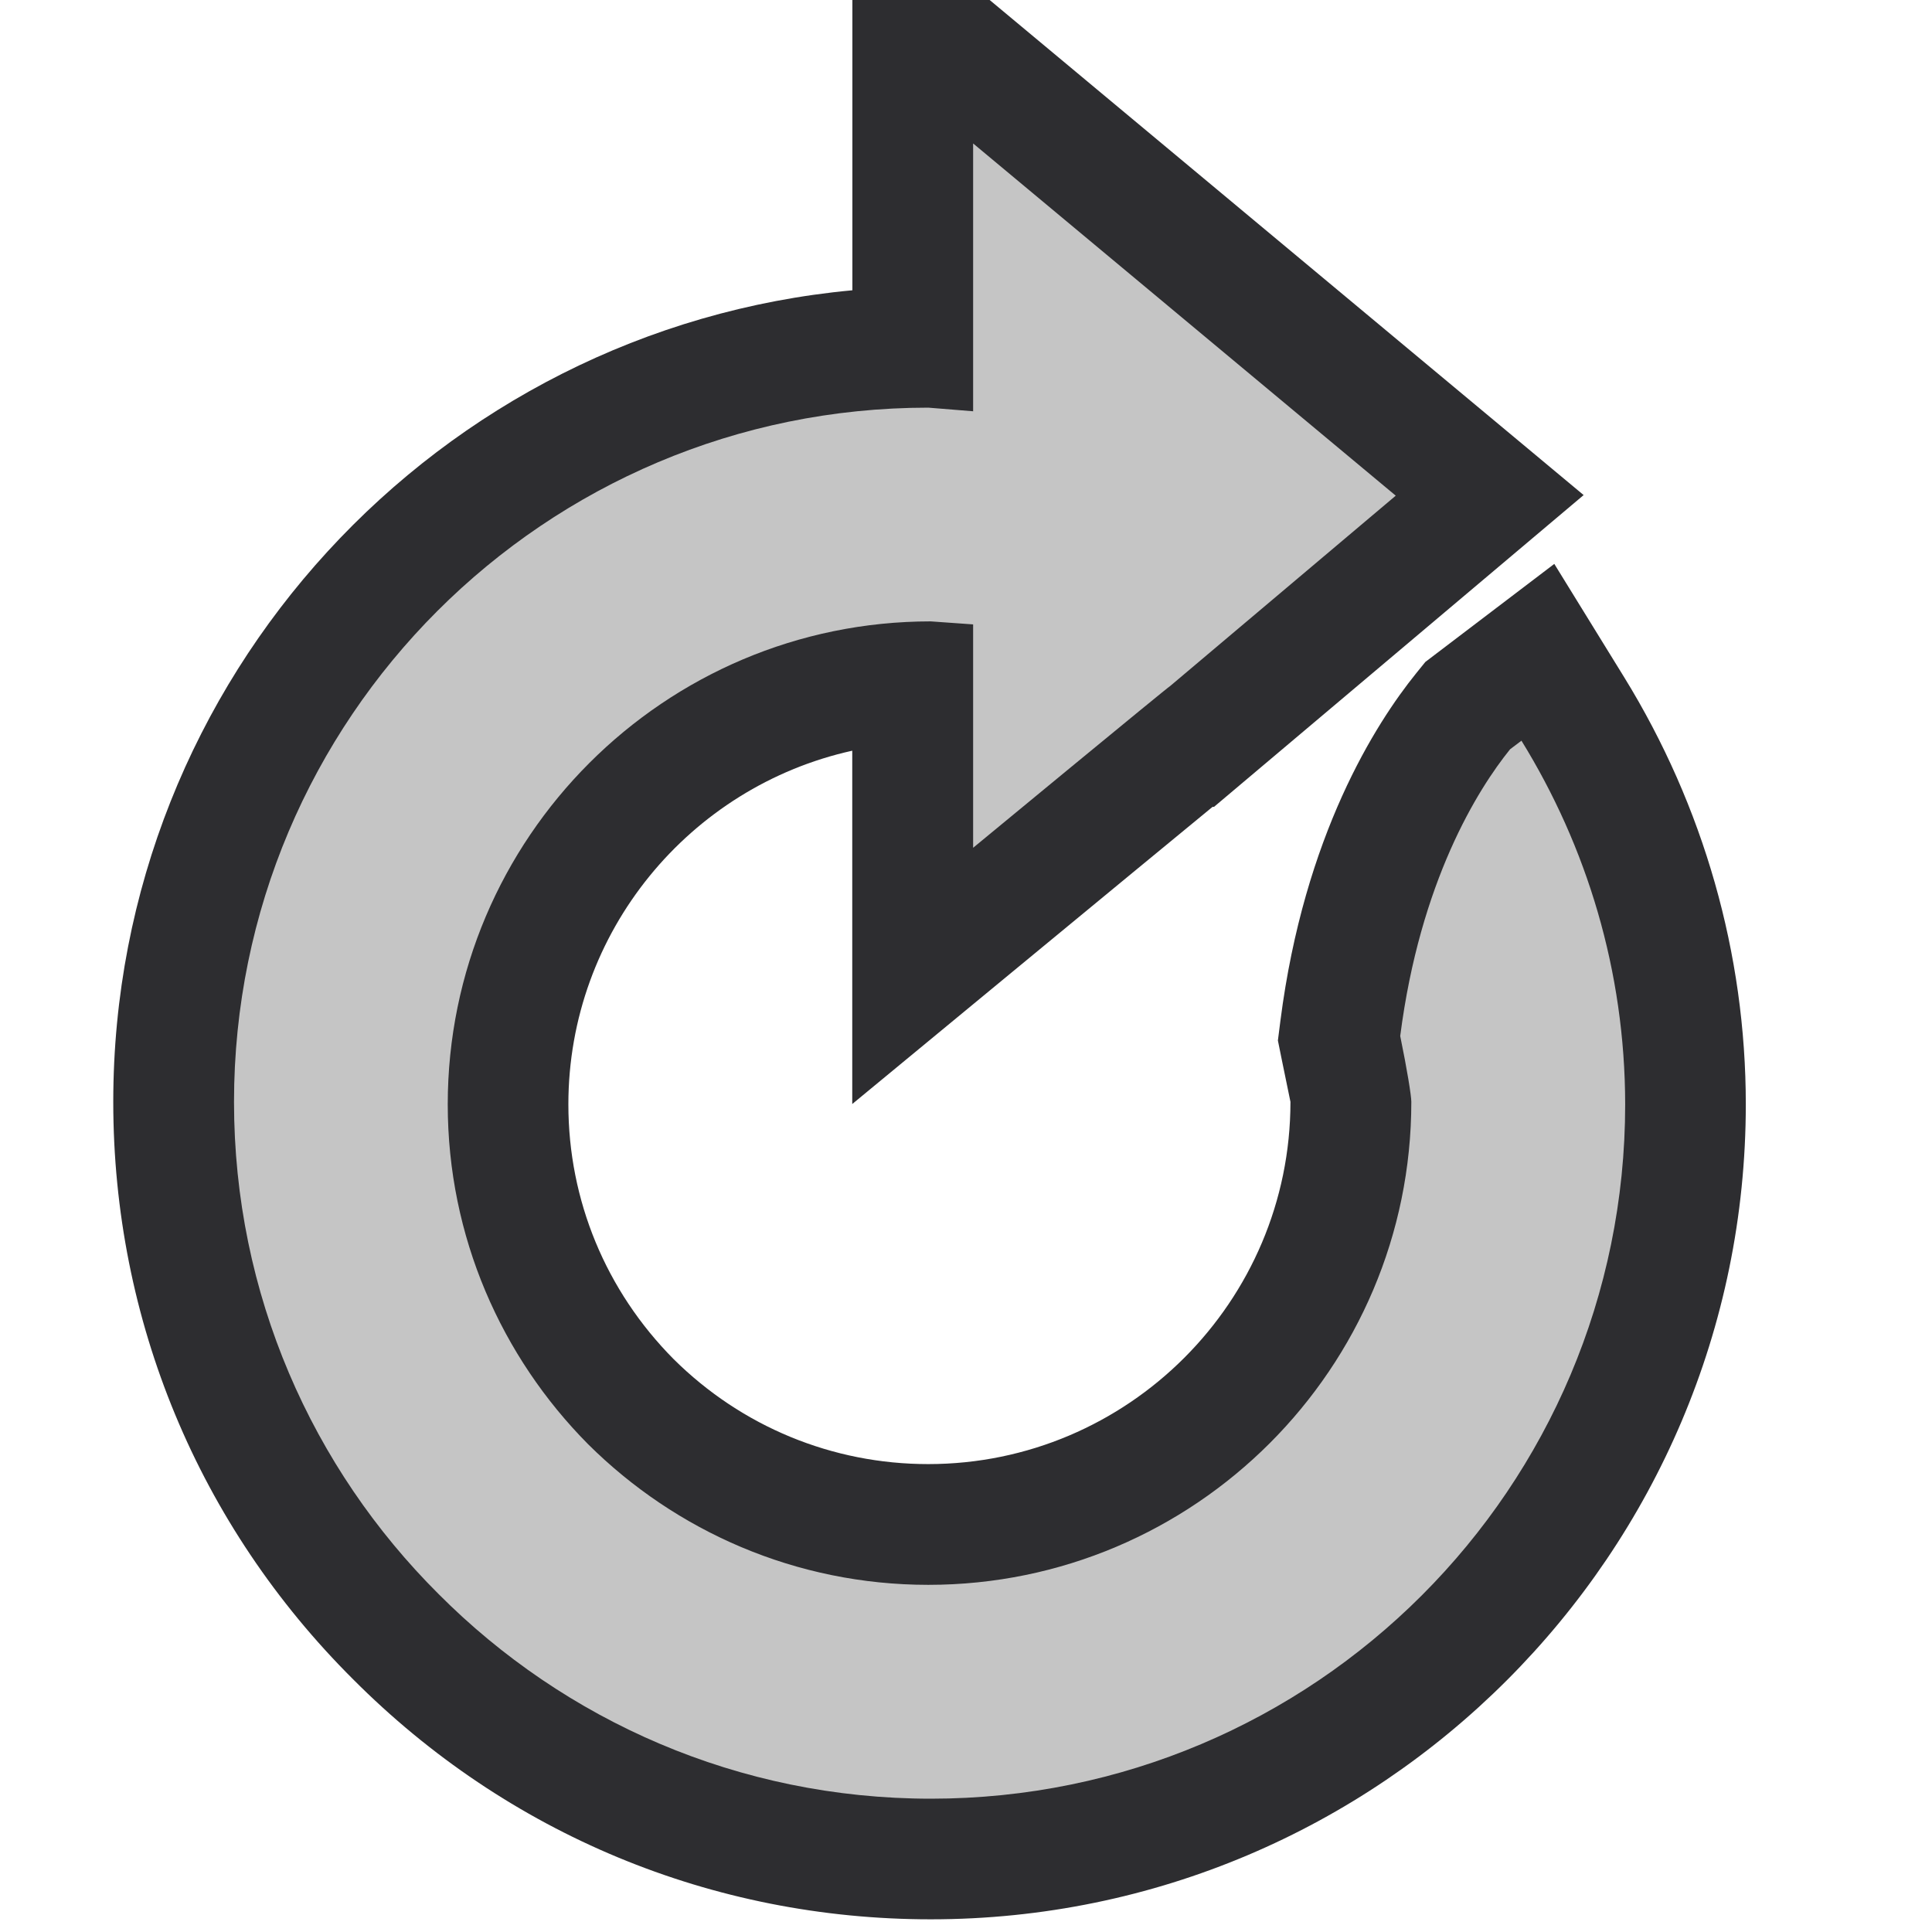
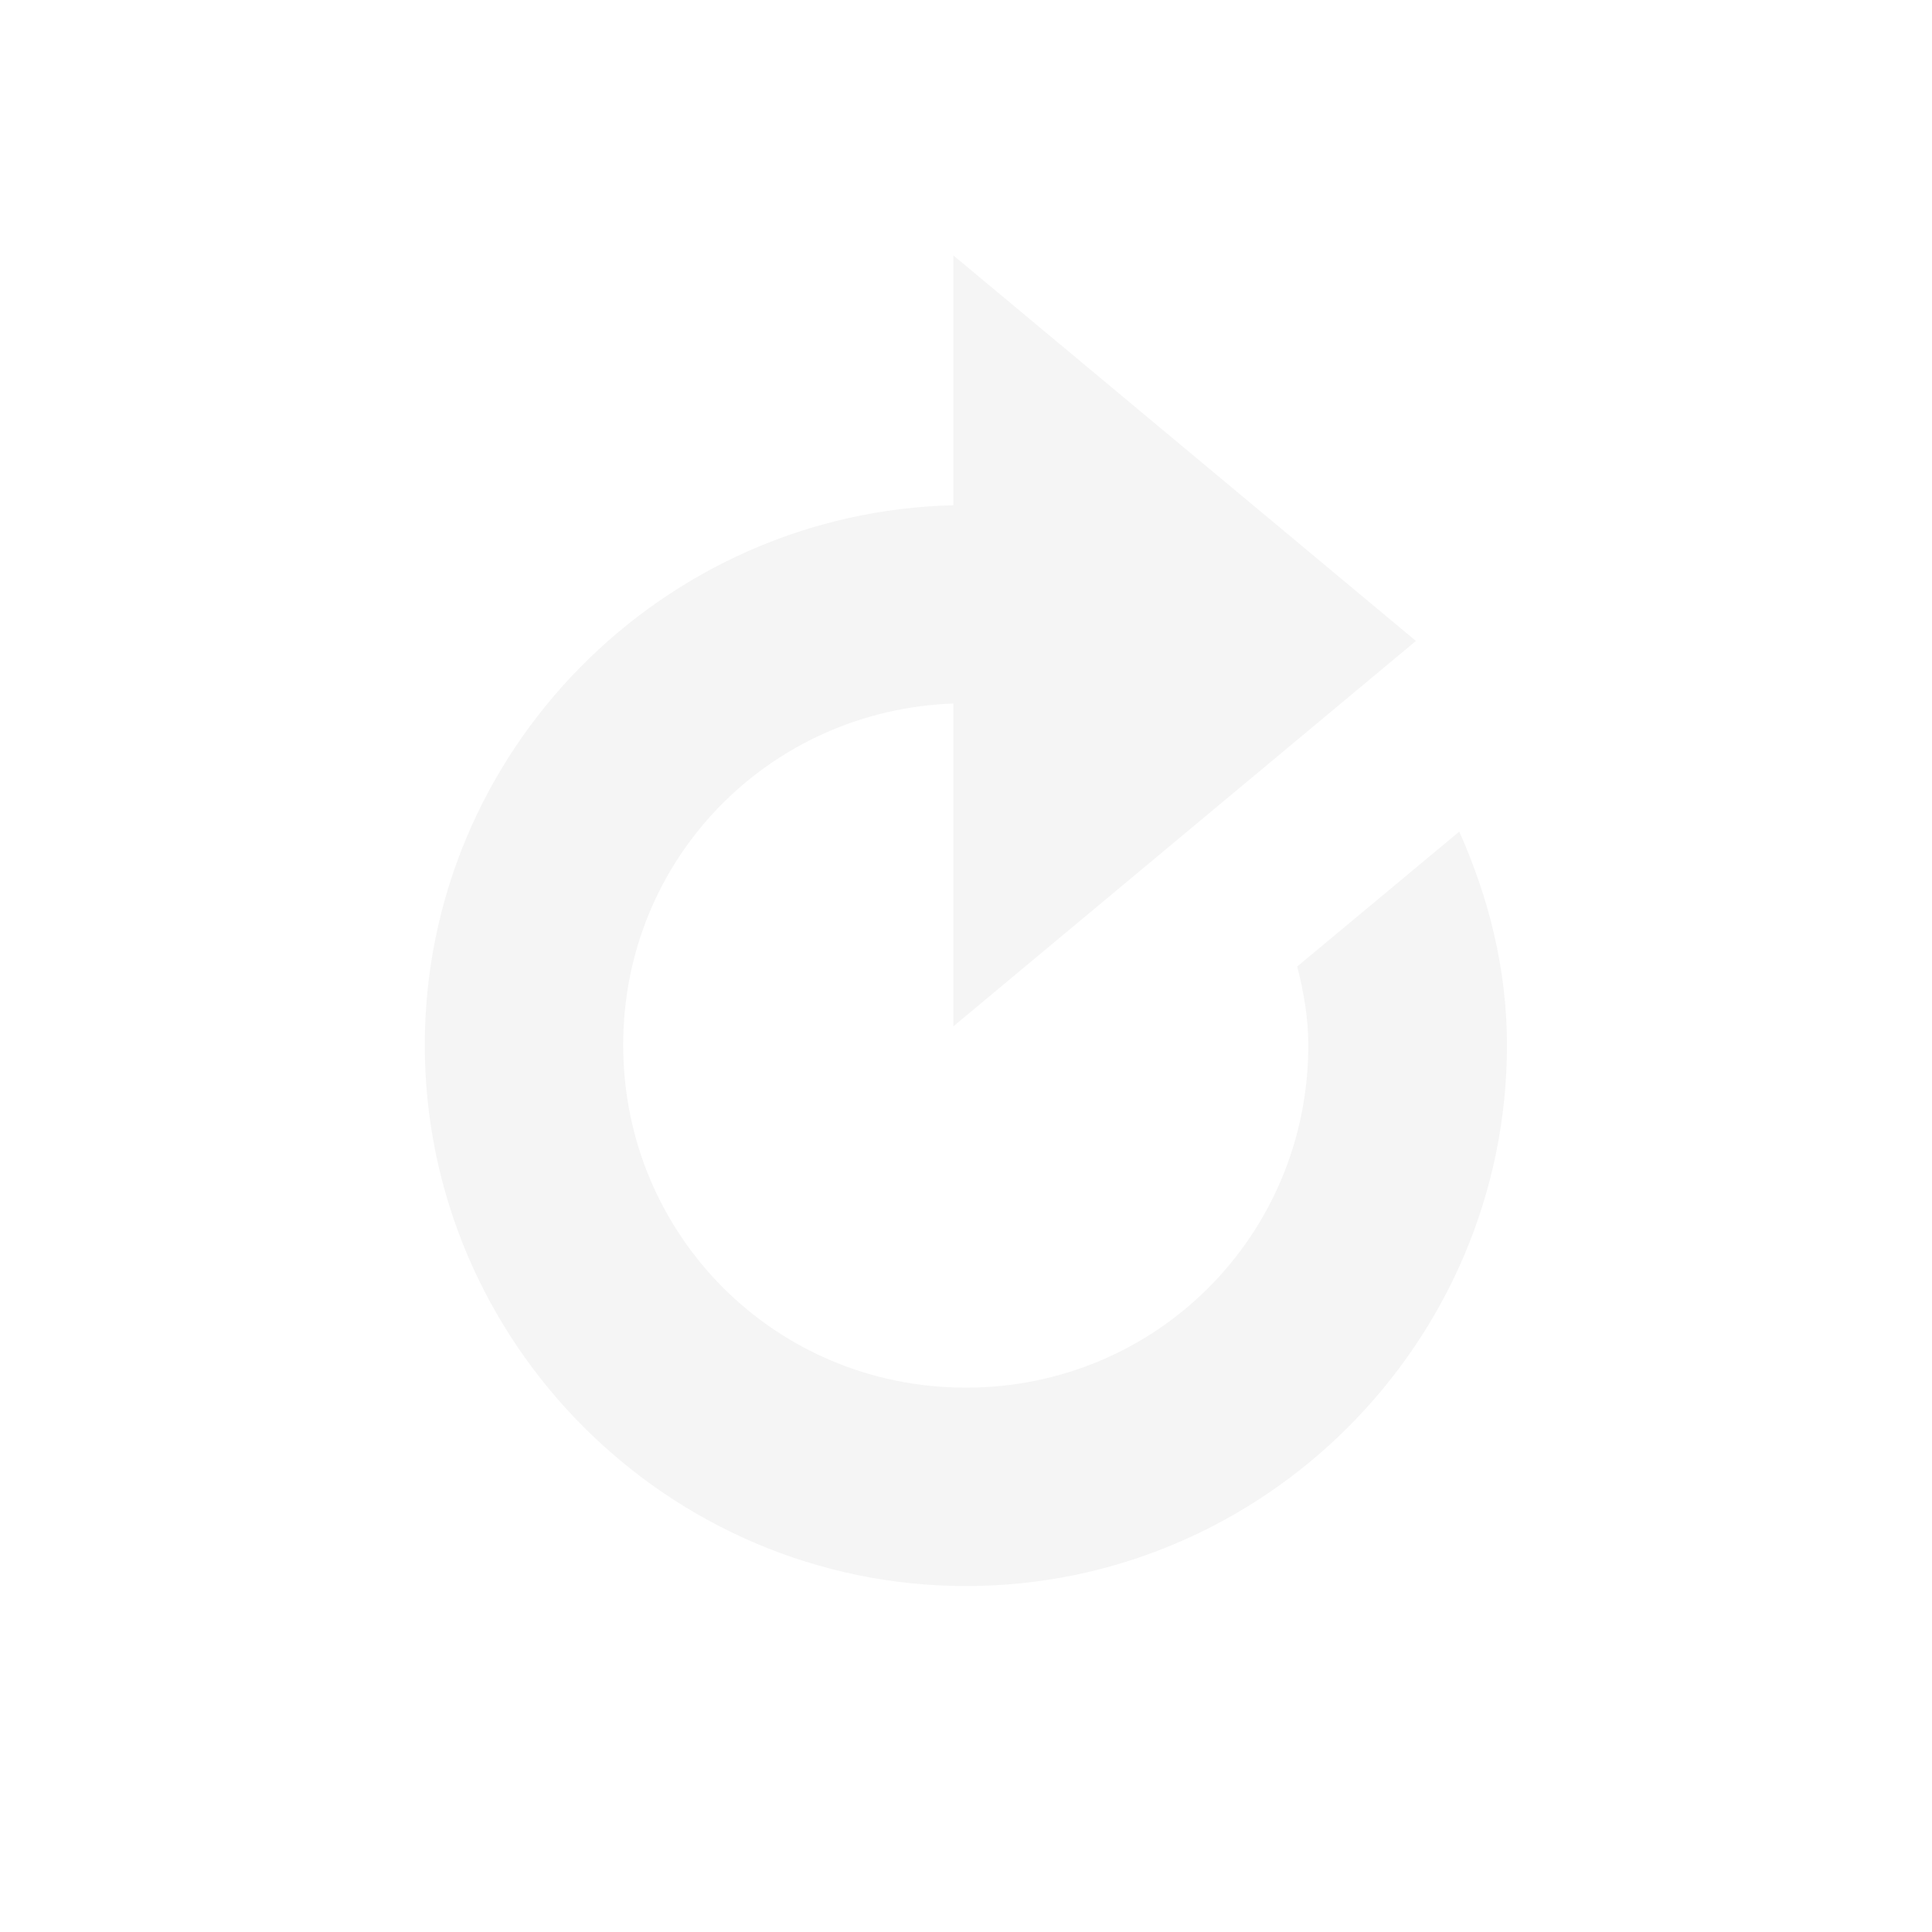
- <svg xmlns="http://www.w3.org/2000/svg" width="16" height="16">
-   <path d="M13.451 5.609l-.579-.939-1.068.812-.076.094c-.335.415-.927 1.341-1.124 2.876l-.021.165.033.163.071.345c0 1.654-1.346 3-3 3-.795 0-1.545-.311-2.107-.868-.563-.567-.873-1.317-.873-2.111 0-1.431 1.007-2.632 2.351-2.929v2.926s2.528-2.087 2.984-2.461h.012l3.061-2.582-4.919-4.1h-1.137v2.404c-3.429.318-6.121 3.211-6.121 6.721 0 1.809.707 3.508 1.986 4.782 1.277 1.282 2.976 1.988 4.784 1.988 3.722 0 6.75-3.028 6.75-6.75 0-1.245-.349-2.468-1.007-3.536z" fill="#2D2D30" />
-   <path d="M12.6 6.134l-.094.071c-.269.333-.746 1.096-.91 2.375.057.277.092.495.092.545 0 2.206-1.794 4-4 4-1.098 0-2.093-.445-2.817-1.164-.718-.724-1.163-1.718-1.163-2.815 0-2.206 1.794-4 4-4l.351.025v1.85s1.626-1.342 1.631-1.339l1.869-1.577-3.5-2.917v2.218l-.371-.03c-3.176 0-5.75 2.574-5.75 5.75 0 1.593.648 3.034 1.695 4.076 1.042 1.046 2.482 1.694 4.076 1.694 3.176 0 5.75-2.574 5.75-5.75-.001-1.106-.318-2.135-.859-3.012z" fill="#C5C5C5" />
+ <svg xmlns="http://www.w3.org/2000/svg" id="svg844" version="1.1" enable-background="new 3 3 16 16" viewBox="3 3 16 16" height="16" width="16">
+   <defs id="defs848" />
+   <path id="path985" style="color:#000000;font-style:normal;font-variant:normal;font-weight:normal;font-stretch:normal;font-size:medium;line-height:normal;font-family:sans-serif;font-variant-ligatures:normal;font-variant-position:normal;font-variant-caps:normal;font-variant-numeric:normal;font-variant-alternates:normal;font-variant-east-asian:normal;font-feature-settings:normal;font-variation-settings:normal;text-indent:0;text-align:start;text-decoration:none;text-decoration-line:none;text-decoration-style:solid;text-decoration-color:#000000;letter-spacing:normal;word-spacing:normal;text-transform:none;writing-mode:lr-tb;direction:ltr;text-orientation:mixed;dominant-baseline:auto;baseline-shift:baseline;text-anchor:start;white-space:normal;shape-padding:0;shape-margin:0;inline-size:0;clip-rule:nonzero;display:inline;overflow:visible;visibility:visible;opacity:0.999;isolation:auto;mix-blend-mode:normal;color-interpolation:sRGB;color-interpolation-filters:linearRGB;solid-color:#000000;solid-opacity:1;vector-effect:none;fill:#f5f5f5;fill-opacity:1;fill-rule:nonzero;stroke:none;stroke-linecap:butt;stroke-linejoin:miter;stroke-miterlimit:4;stroke-dasharray:none;stroke-dashoffset:0;stroke-opacity:1;color-rendering:auto;image-rendering:auto;shape-rendering:auto;text-rendering:auto;enable-background:accumulate;stop-color:#000000" d="m 10.905,7.184 c -2.42,0.053 -4.387,2.039 -4.387,4.471 0,2.465 2.018,4.48 4.482,4.48 2.465,0 4.48,-2.016 4.48,-4.48 0,-0.632 -0.152,-1.223 -0.395,-1.768 l -1.342,1.117 c 0.053,0.209 0.092,0.424 0.092,0.65 0,1.577 -1.259,2.838 -2.836,2.838 -1.577,3e-6 -2.838,-1.261 -2.838,-2.838 -10e-8,-1.544 1.211,-2.777 2.742,-2.828 z" />
+   <path style="fill:#f5f5f5;fill-opacity:1;stroke:none;stroke-width:1.095px;stroke-linecap:butt;stroke-linejoin:miter;stroke-opacity:1" d="M 10.895,5.115 V 11.5 L 14.726,8.308 Z" id="path837" />
</svg>
